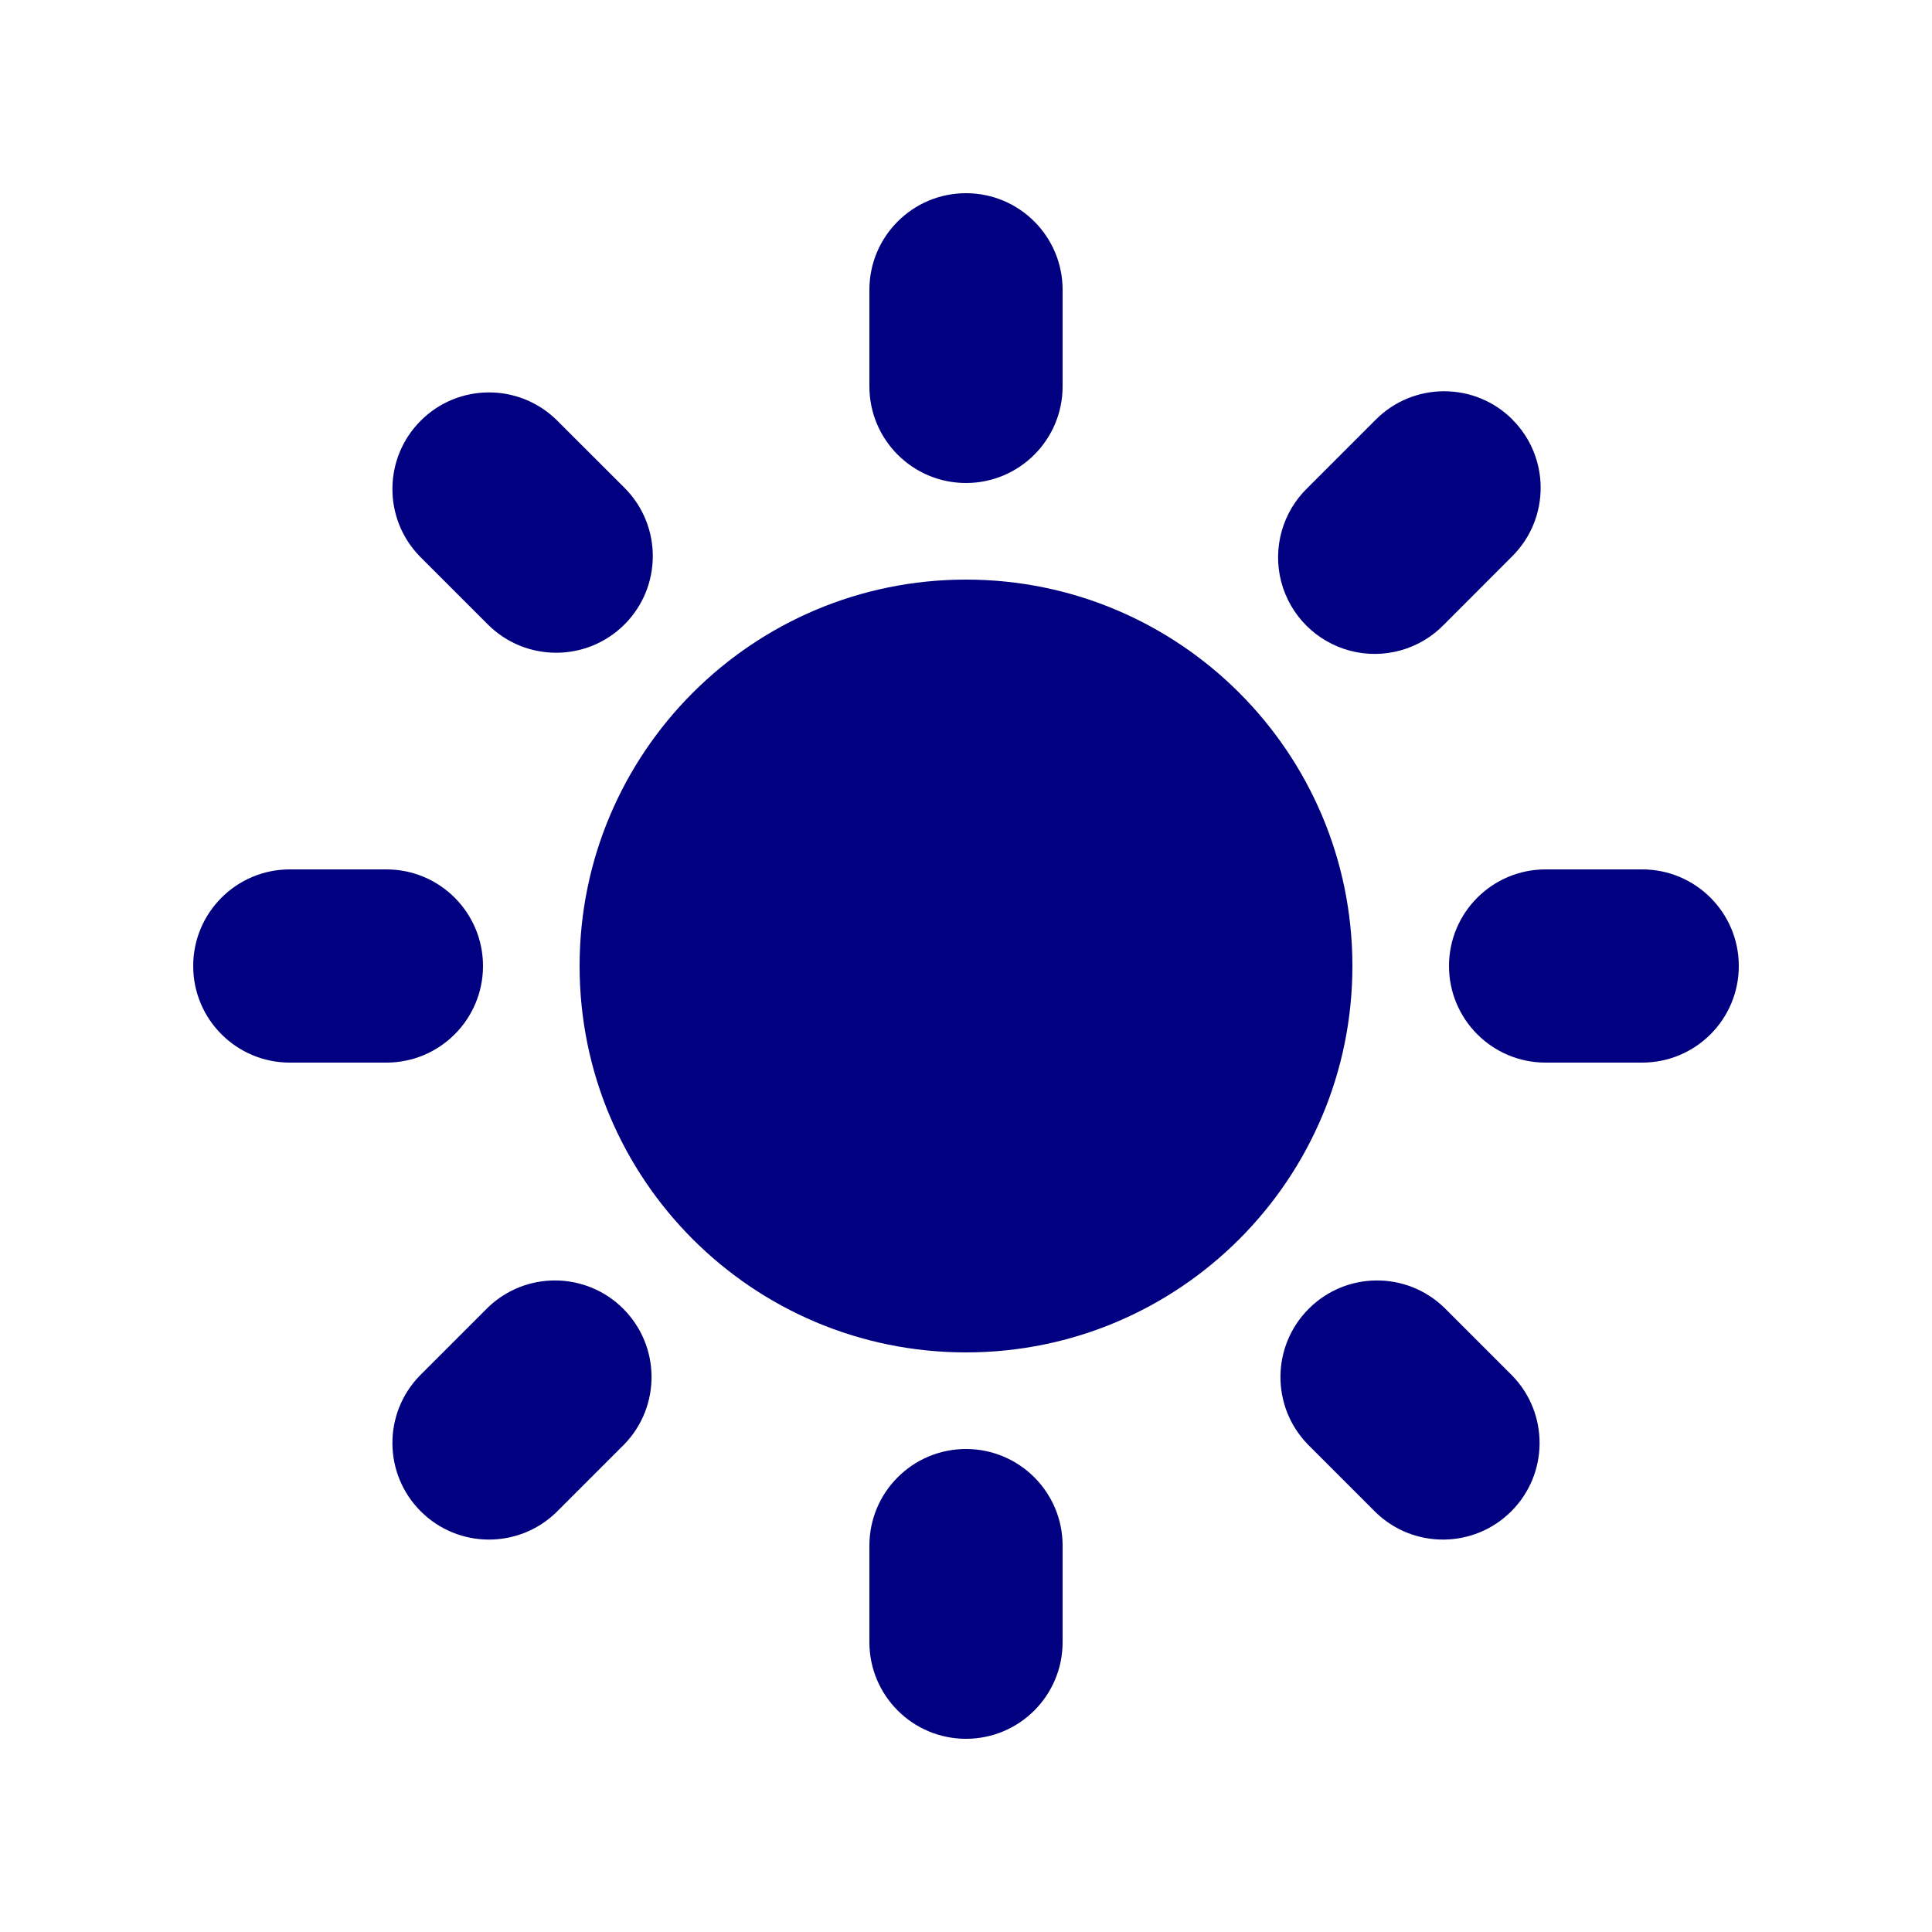
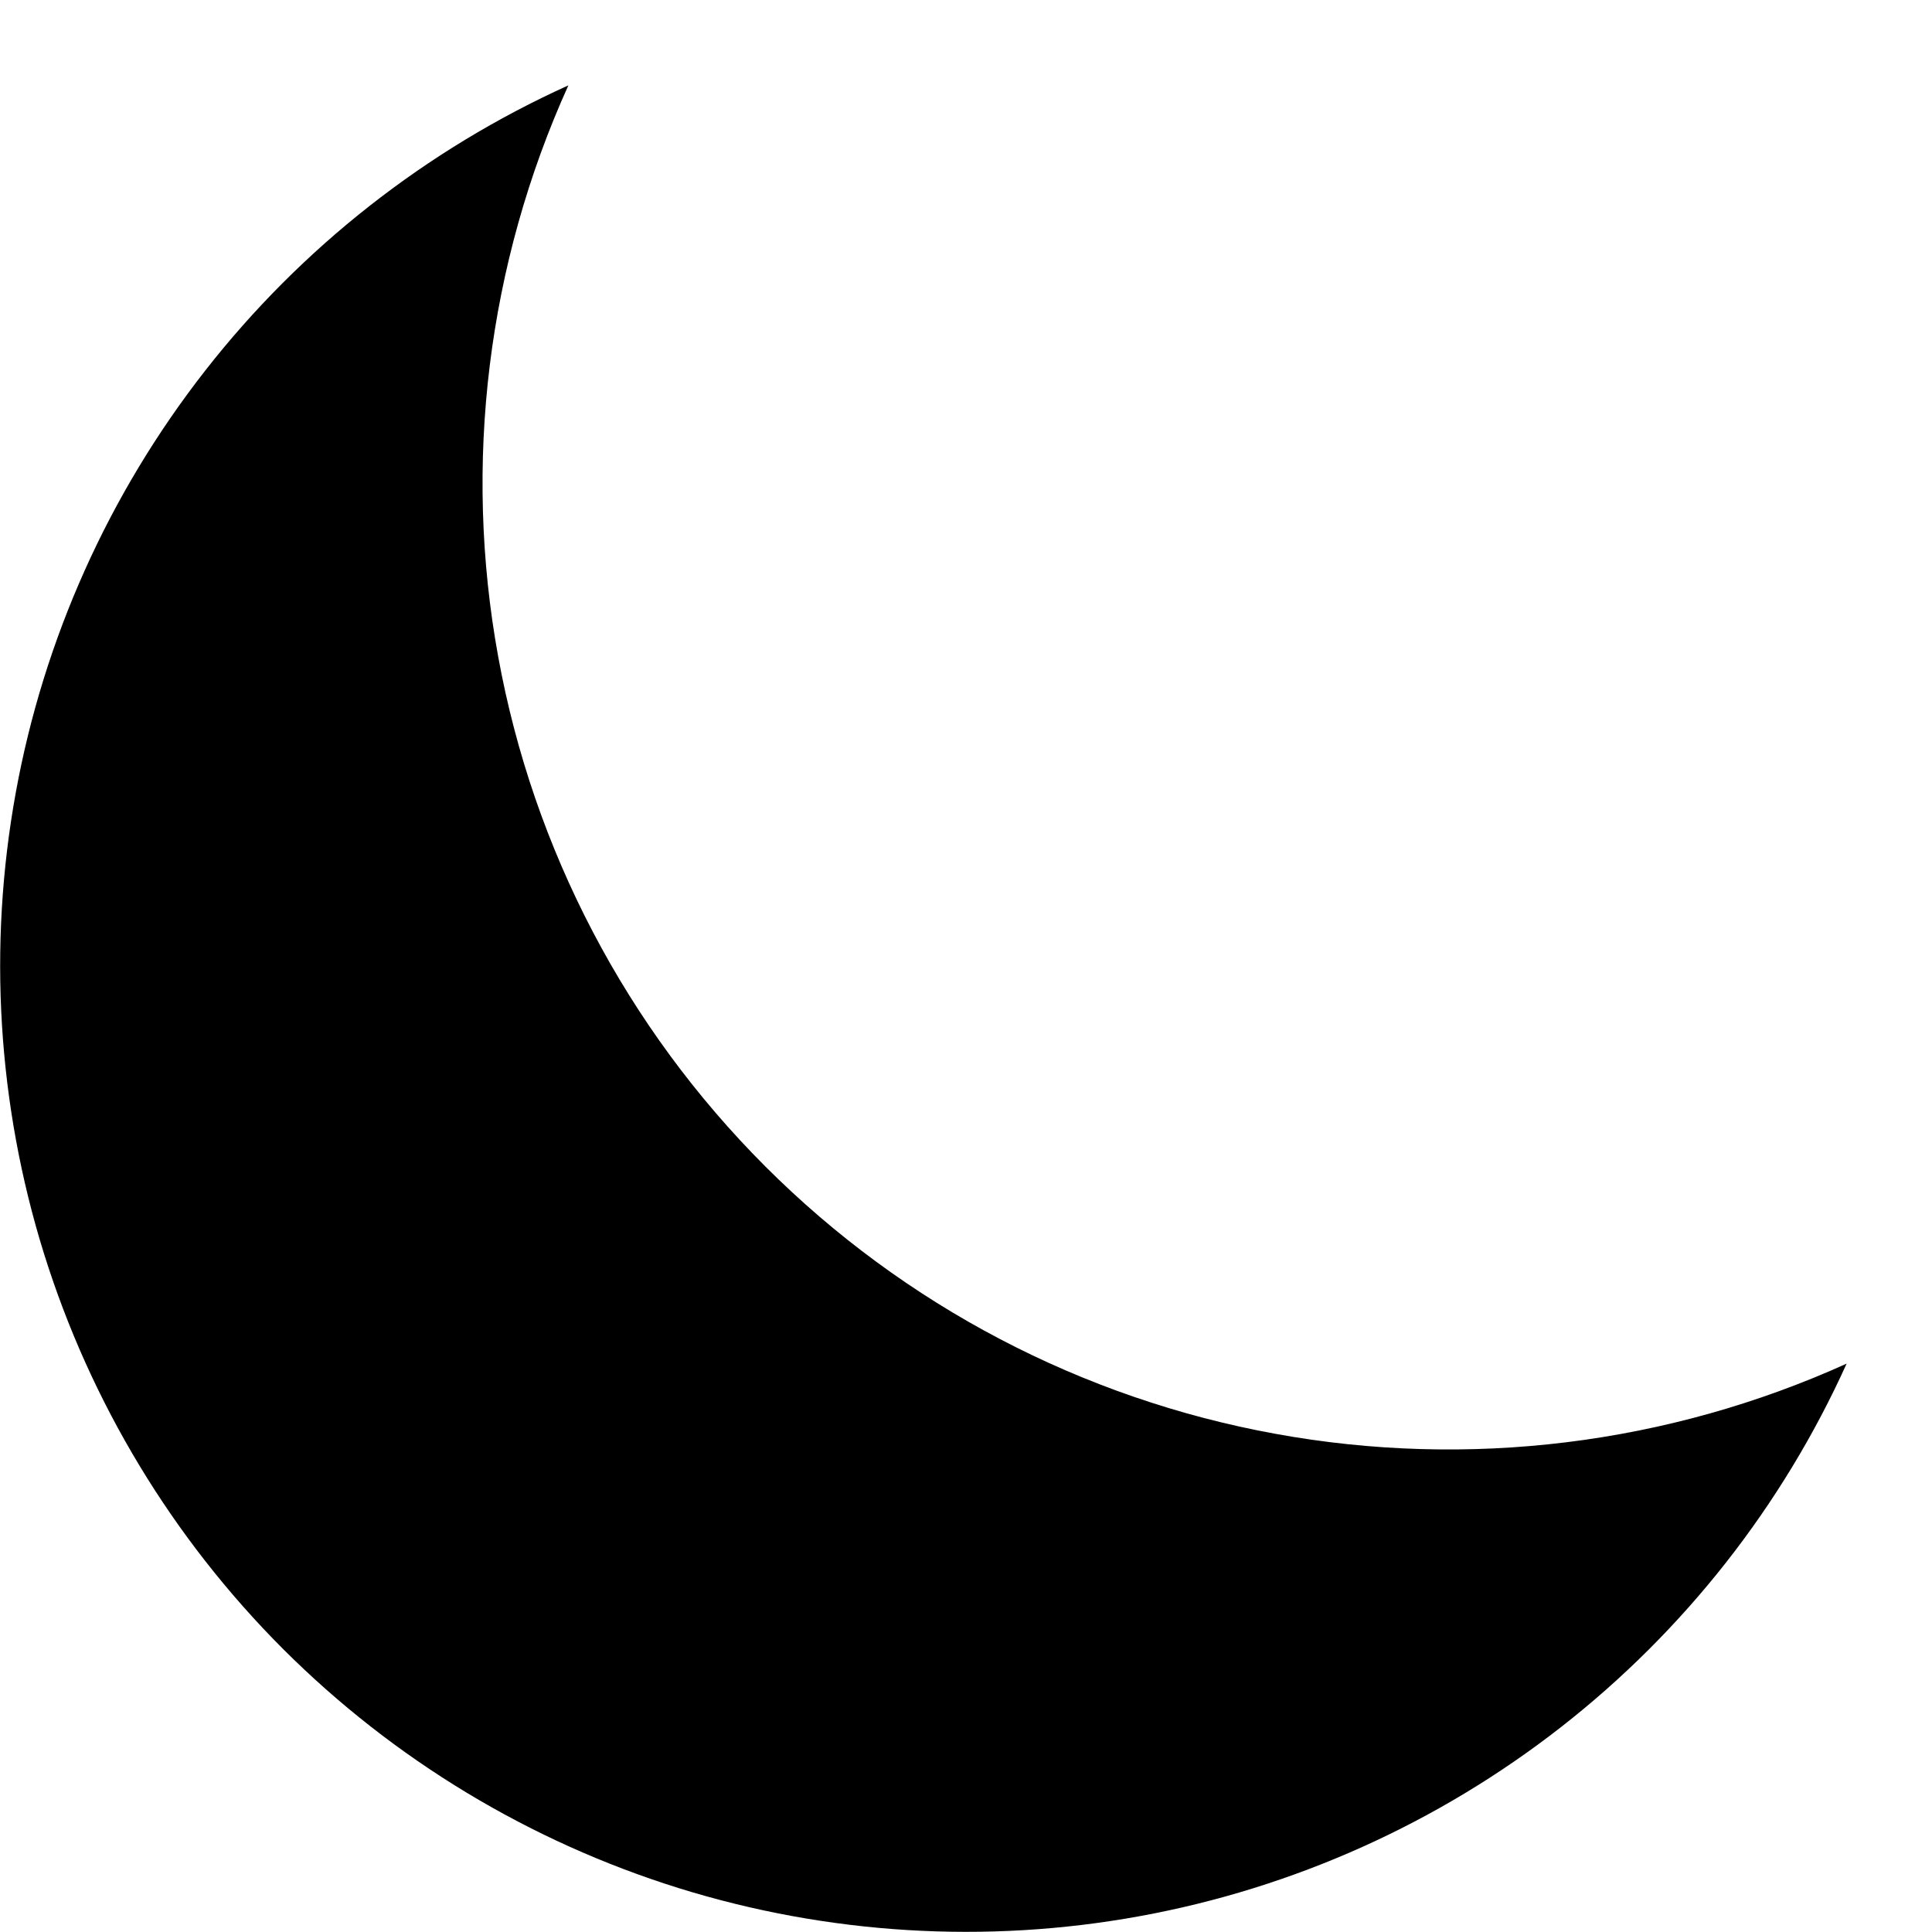
- <svg xmlns="http://www.w3.org/2000/svg" className="h-3 w-3 text-white" viewBox="0 0 20 20" fill="navy">
-   <path fillRule="evenodd" d="M10 2a1 1 0 011 1v1a1 1 0 11-2 0V3a1 1 0 011-1zm4 8a4 4 0 11-8 0 4 4 0 018 0zm-.464 4.95l.707.707a1 1 0 001.414-1.414l-.707-.707a1 1 0 00-1.414 1.414zm2.12-10.607a1 1 0 010 1.414l-.706.707a1 1 0 11-1.414-1.414l.707-.707a1 1 0 011.414 0zM17 11a1 1 0 100-2h-1a1 1 0 100 2h1zm-7 4a1 1 0 011 1v1a1 1 0 11-2 0v-1a1 1 0 011-1zM5.05 6.464A1 1 0 106.465 5.05l-.708-.707a1 1 0 00-1.414 1.414l.707.707zm1.414 8.486l-.707.707a1 1 0 01-1.414-1.414l.707-.707a1 1 0 011.414 1.414zM4 11a1 1 0 100-2H3a1 1 0 000 2h1z" clipRule="evenodd" />
+ <svg xmlns="http://www.w3.org/2000/svg" width="16" height="16" viewBox="0 0 16 16" fill="none">
+   <path d="M15.293 11.293C13.812 11.963 12.161 12.166 10.561 11.874C8.962 11.583 7.489 10.811 6.339 9.661C5.189 8.511 4.417 7.038 4.126 5.439C3.834 3.839 4.037 2.188 4.707 0.707C3.528 1.24 2.495 2.051 1.698 3.071C0.901 4.091 0.363 5.289 0.131 6.562C-0.101 7.835 -0.021 9.146 0.364 10.381C0.75 11.617 1.429 12.74 2.344 13.656C3.26 14.571 4.383 15.25 5.619 15.636C6.854 16.021 8.165 16.101 9.438 15.869C10.711 15.637 11.909 15.099 12.929 14.302C13.949 13.505 14.76 12.472 15.293 11.293Z" fill="black" />
</svg>
